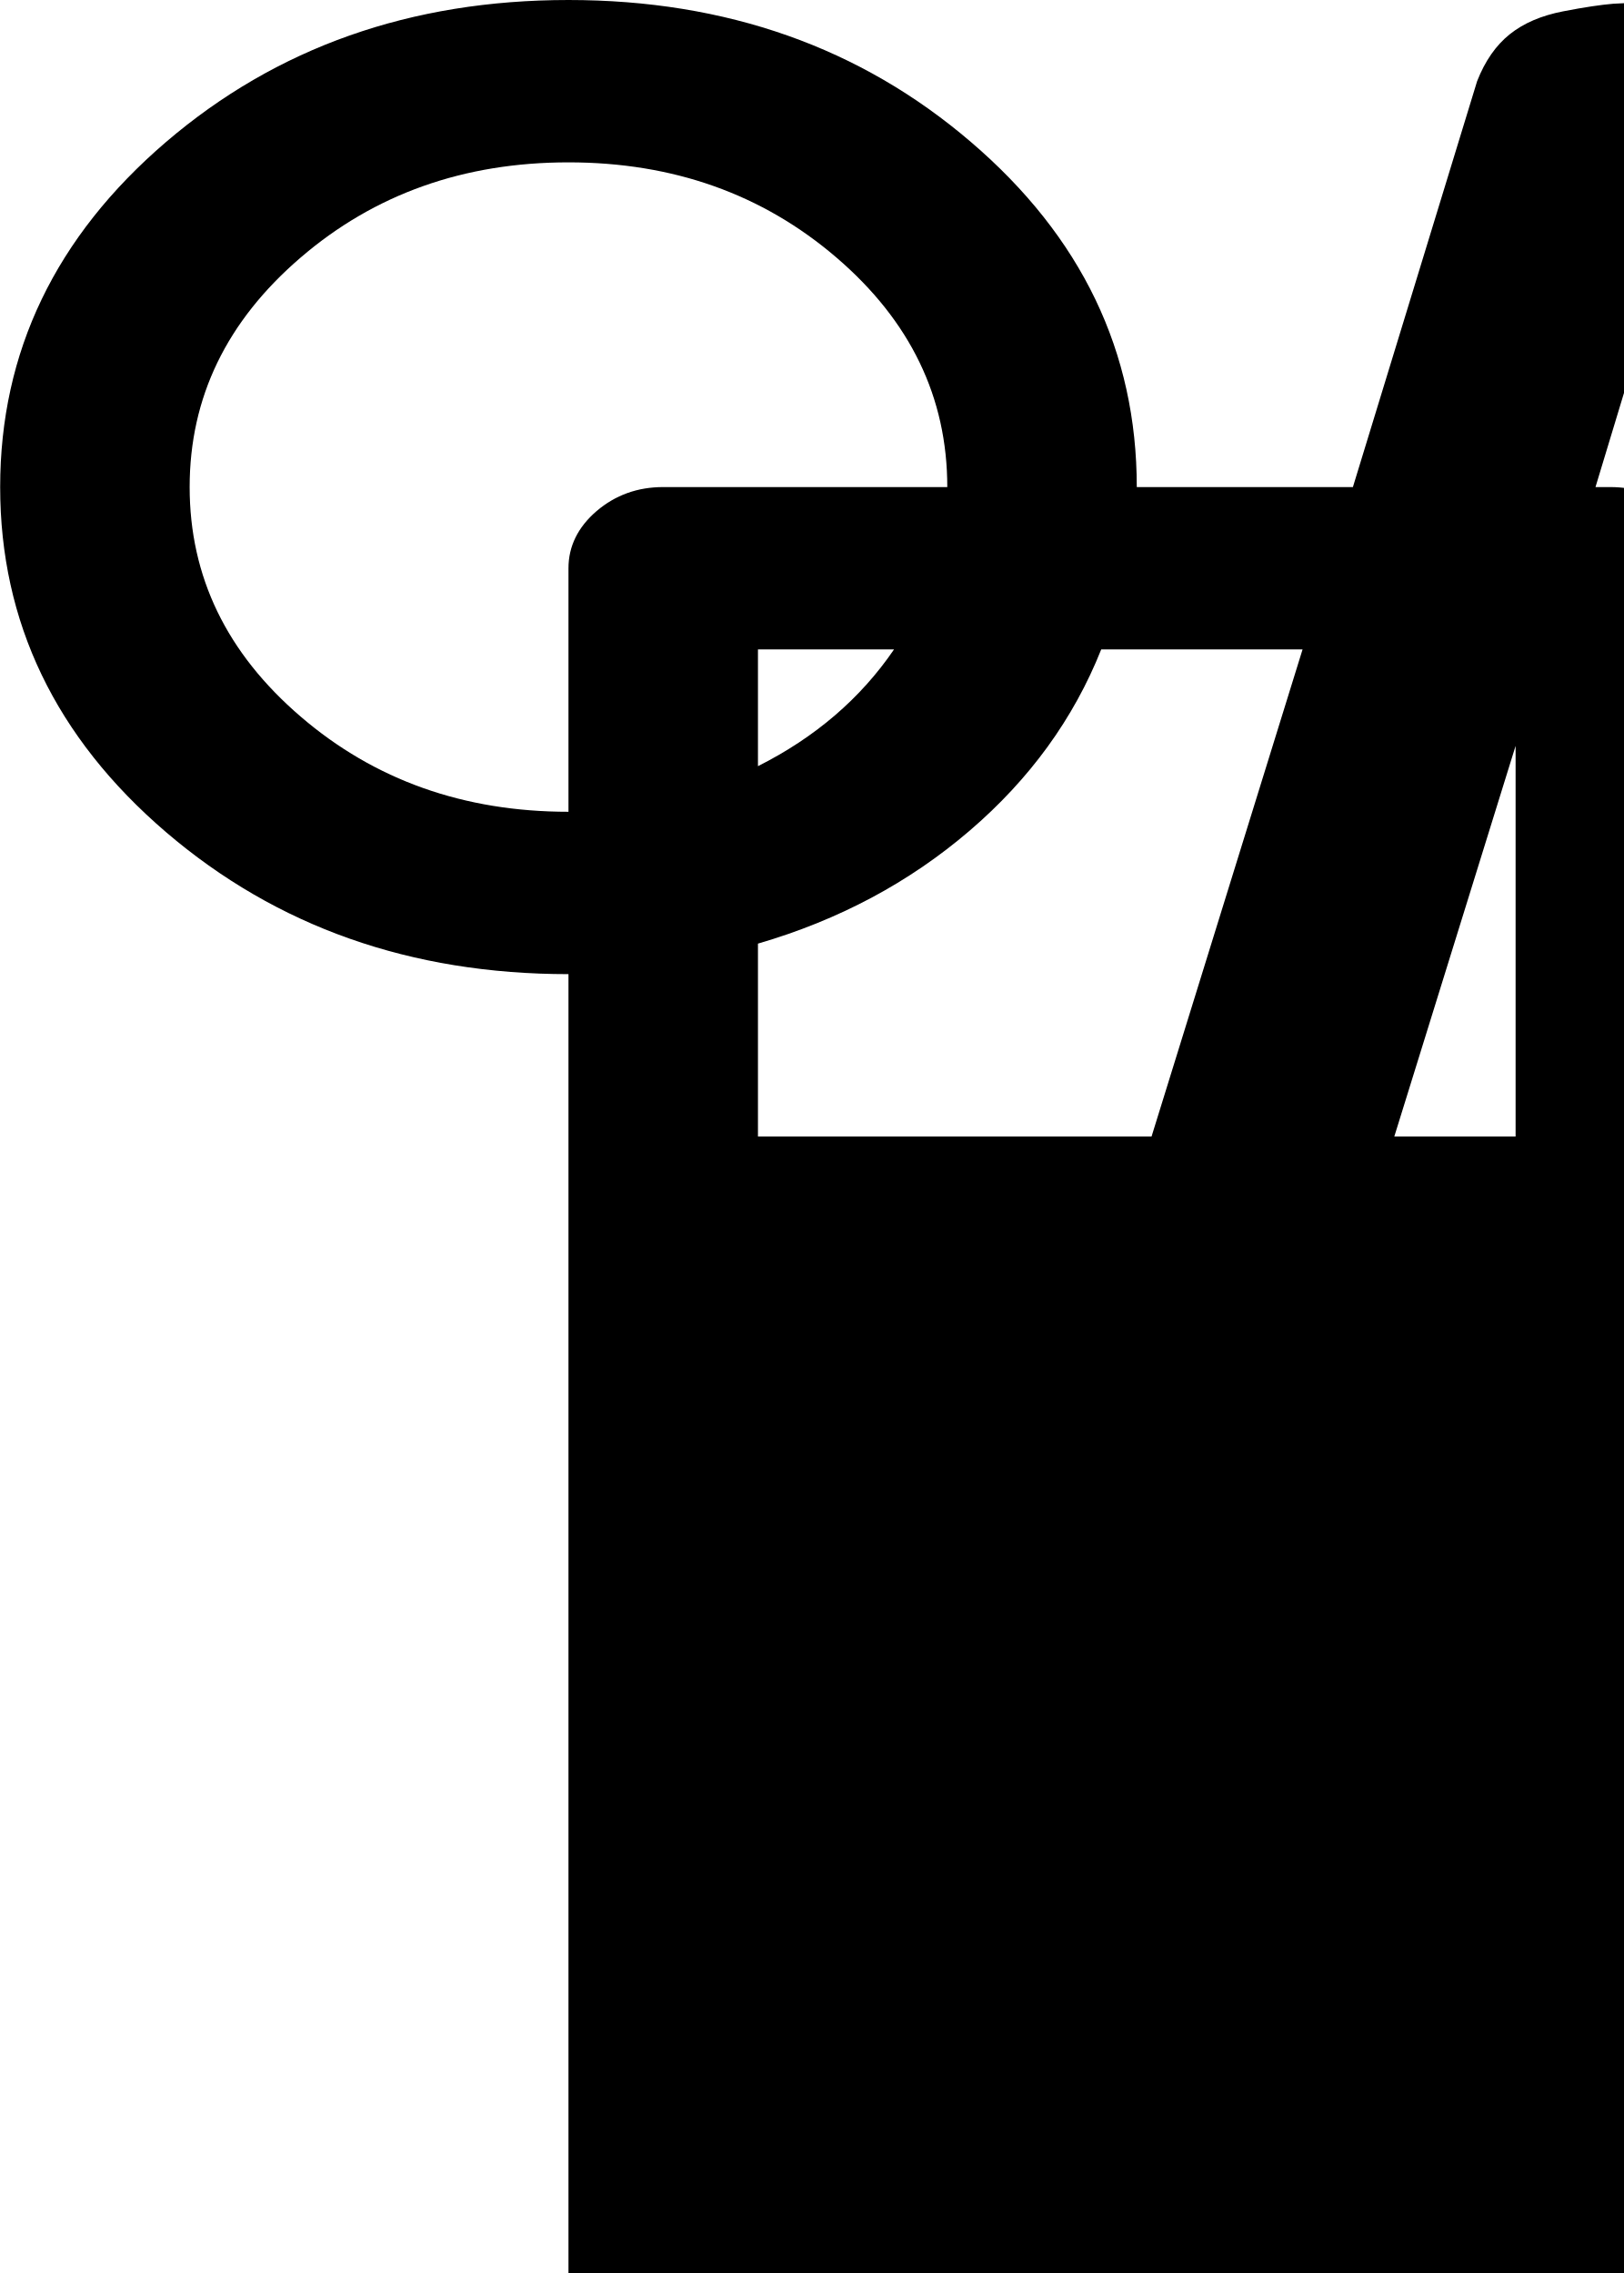
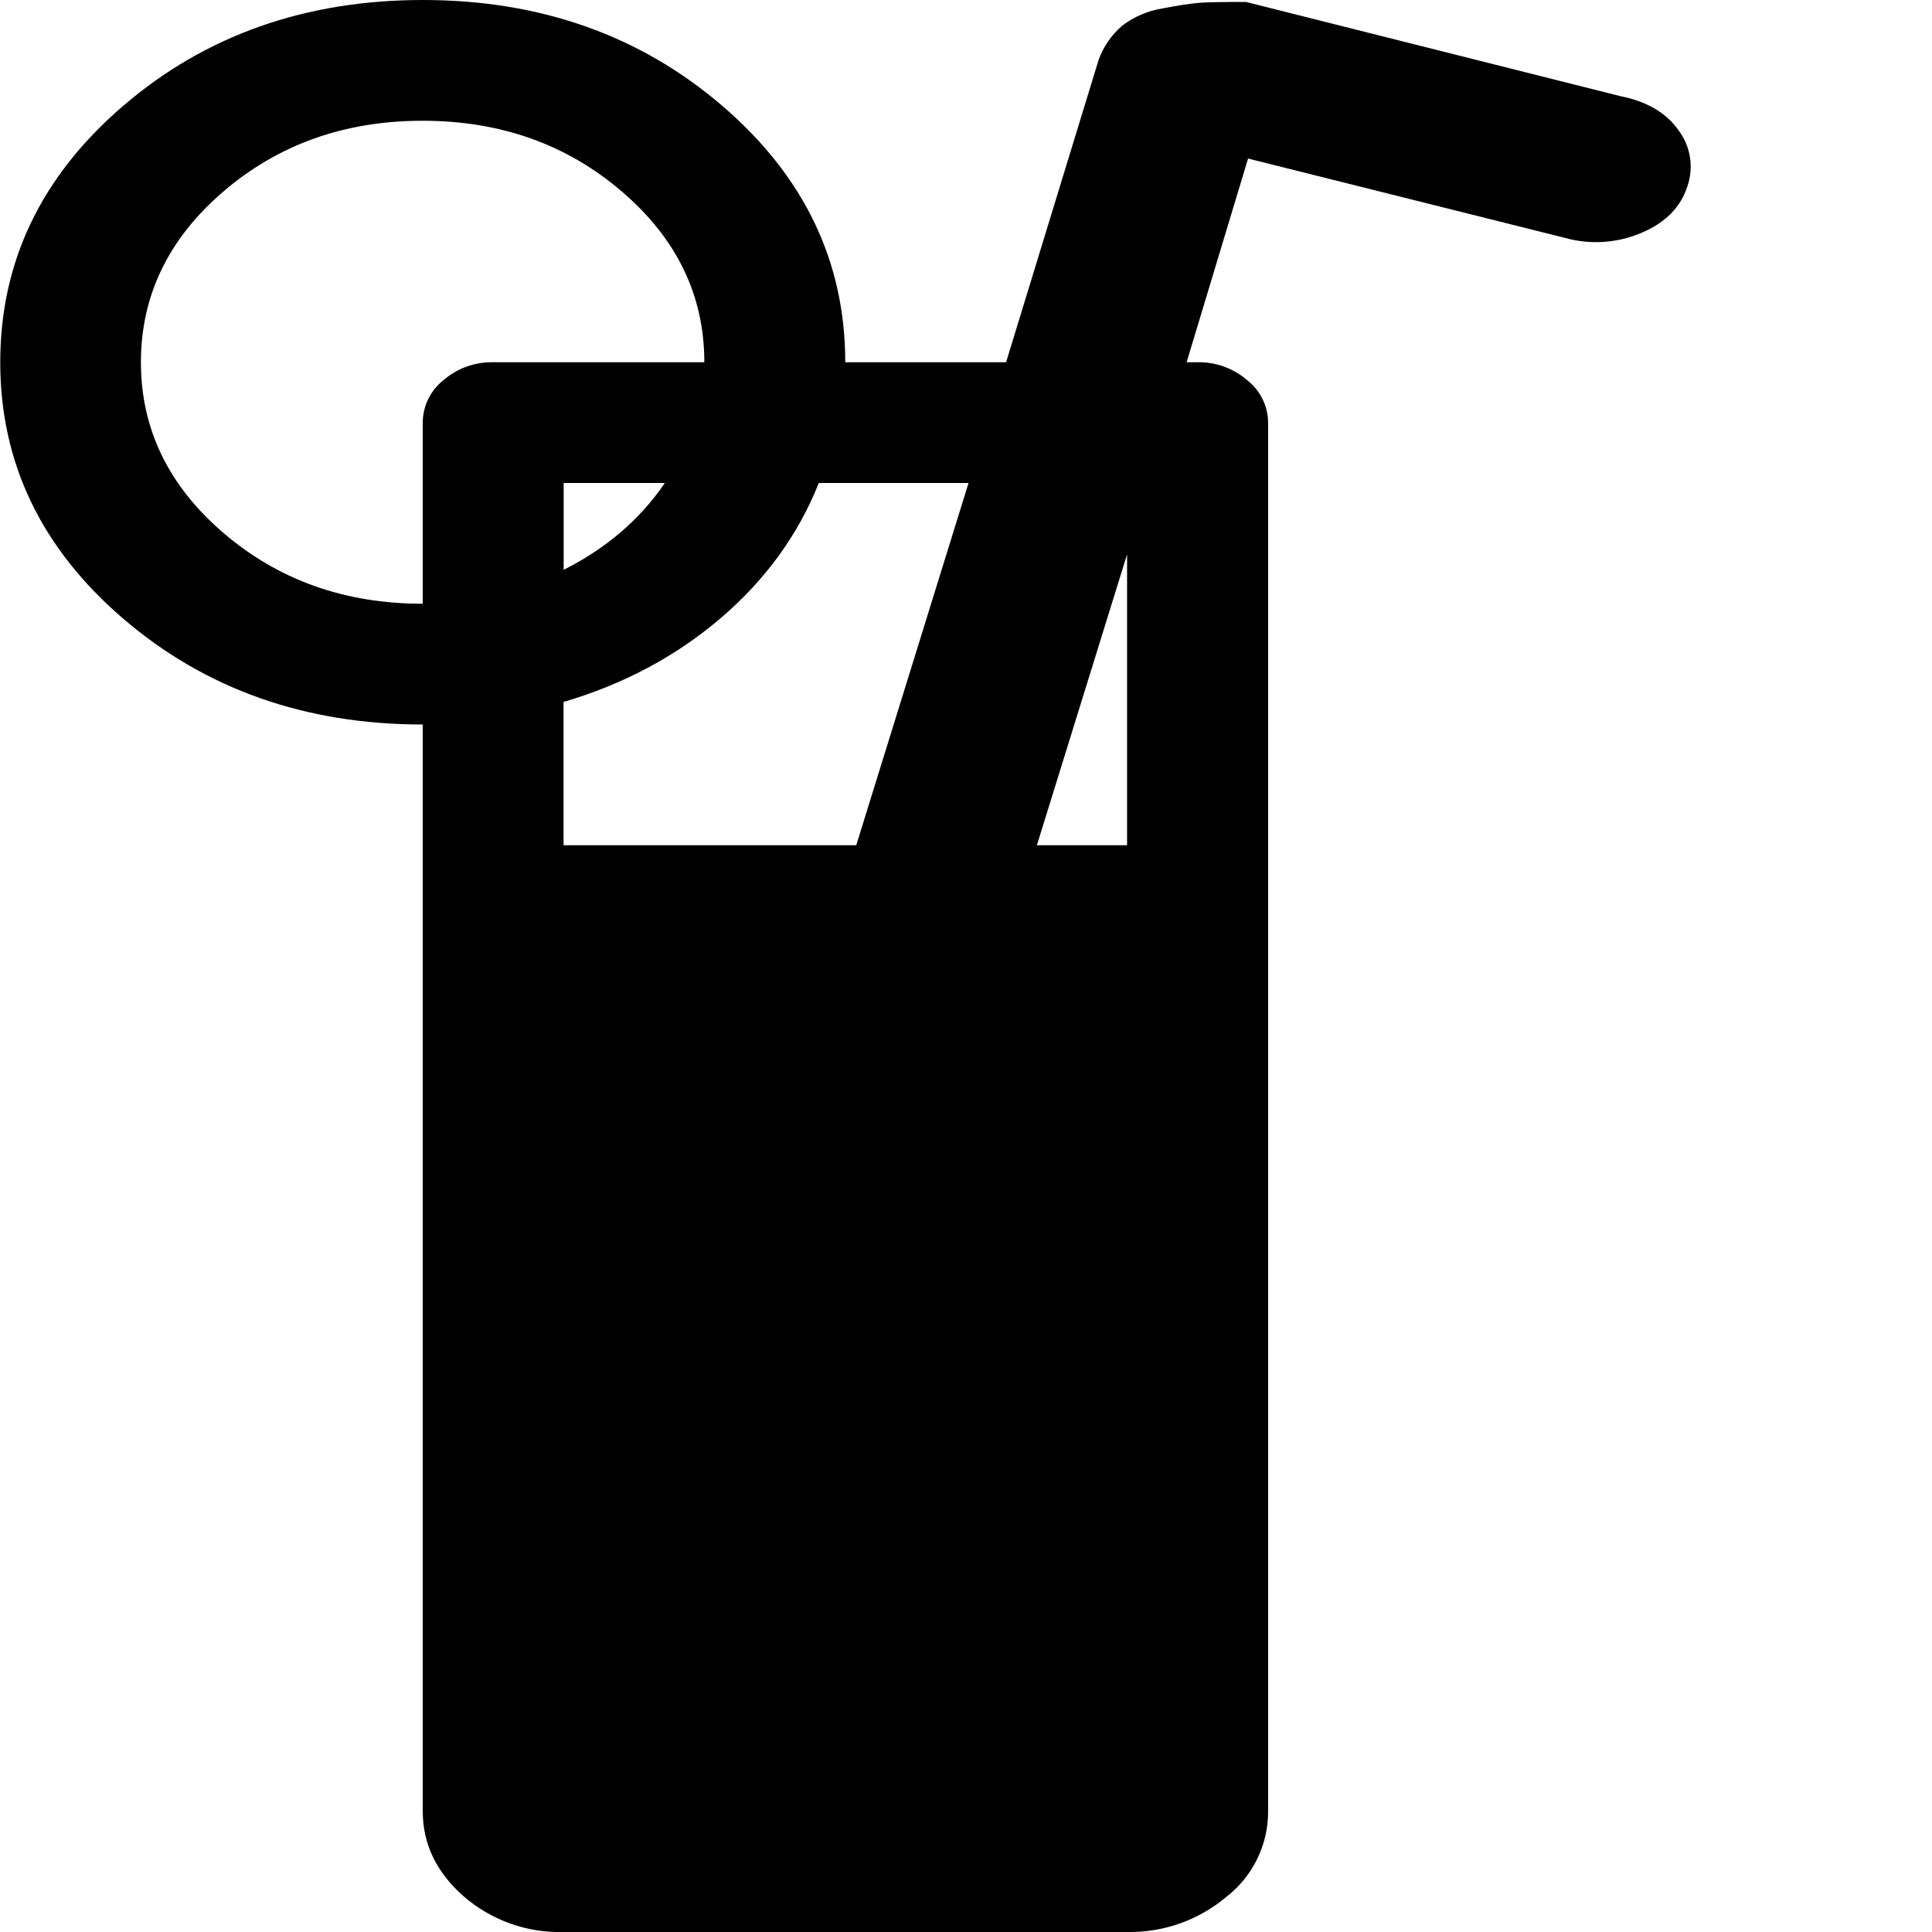
- <svg xmlns="http://www.w3.org/2000/svg" width="10" height="14" fill="none">
-   <path d="M13.973 1.547C13.918 1.714 13.797 1.839 13.608 1.922C13.42 2.005 13.223 2.026 13.016 1.984L10.337 1.312L9.826 3H9.917C10.075 3 10.212 3.049 10.328 3.148C10.443 3.247 10.501 3.365 10.501 3.5V15C10.501 15.281 10.385 15.518 10.154 15.711C9.923 15.904 9.65 16 9.334 16H4.668C4.34 16 4.063 15.901 3.838 15.703C3.614 15.505 3.501 15.271 3.501 15V6C2.529 6 1.703 5.708 1.022 5.125C0.342 4.542 0.001 3.833 0.001 3C0.001 2.167 0.342 1.458 1.022 0.875C1.703 0.292 2.529 0 3.501 0C4.473 0 5.3 0.292 5.98 0.875C6.661 1.458 7.001 2.167 7.001 3H8.332L9.097 0.5C9.146 0.375 9.213 0.279 9.298 0.211C9.383 0.143 9.492 0.096 9.626 0.07C9.759 0.044 9.863 0.029 9.936 0.023C10.008 0.018 10.136 0.016 10.318 0.016L13.417 0.797C13.636 0.839 13.797 0.932 13.9 1.078C14.004 1.224 14.028 1.38 13.973 1.547ZM4.668 4.719C5.02 4.542 5.3 4.302 5.506 4H4.668V4.719ZM3.501 1C2.857 1 2.307 1.195 1.852 1.586C1.396 1.977 1.168 2.448 1.168 3C1.168 3.552 1.396 4.023 1.852 4.414C2.307 4.805 2.857 5 3.501 5V3.5C3.501 3.365 3.559 3.247 3.674 3.148C3.79 3.049 3.927 3 4.084 3H5.834C5.834 2.448 5.607 1.977 5.151 1.586C4.695 1.195 4.145 1 3.501 1ZM6.782 4C6.612 4.427 6.342 4.799 5.971 5.117C5.6 5.435 5.166 5.667 4.668 5.812V7H7.092L8.022 4H6.782ZM9.334 4.594L8.587 7H9.334V4.594Z" fill="currentColor" />
+ <svg xmlns="http://www.w3.org/2000/svg" width="16" height="16" fill="none">
+   <path d="M13.973 1.547c-.055.167-.176.292-.365.375a.96.96 0 0 1-.592.062l-2.68-.671L9.827 3h.091a.61.61 0 0 1 .41.148.45.45 0 0 1 .174.352V15a.892.892 0 0 1-.347.71 1.24 1.24 0 0 1-.82.29H4.668a1.21 1.21 0 0 1-.83-.297c-.224-.198-.337-.432-.337-.703V6c-.972 0-1.798-.292-2.479-.875C.342 4.542.002 3.833.002 3s.34-1.542 1.02-2.125C1.702.292 2.53 0 3.502 0 4.472 0 5.3.292 5.98.875 6.66 1.458 7 2.167 7 3h1.332L9.097.5a.669.669 0 0 1 .2-.29.748.748 0 0 1 .329-.14c.133-.026.237-.041.31-.047.072-.005.2-.007.382-.007l3.1.78c.218.043.379.136.482.282a.5.5 0 0 1 .073.469zM4.668 4.719c.352-.177.632-.417.838-.719h-.838v.719zM3.5 1c-.644 0-1.194.195-1.65.586-.455.39-.683.862-.683 1.414 0 .552.228 1.023.684 1.414.455.39 1.005.586 1.65.586V3.5a.45.45 0 0 1 .172-.352.61.61 0 0 1 .41-.148h1.75c0-.552-.227-1.023-.683-1.414C4.695 1.196 4.145 1 3.5 1zm3.281 3c-.17.427-.44.8-.81 1.117-.372.318-.806.55-1.304.696V7h2.424l.93-3h-1.24zm2.552.594L8.587 7h.747V4.594z" fill="currentColor" />
</svg>
